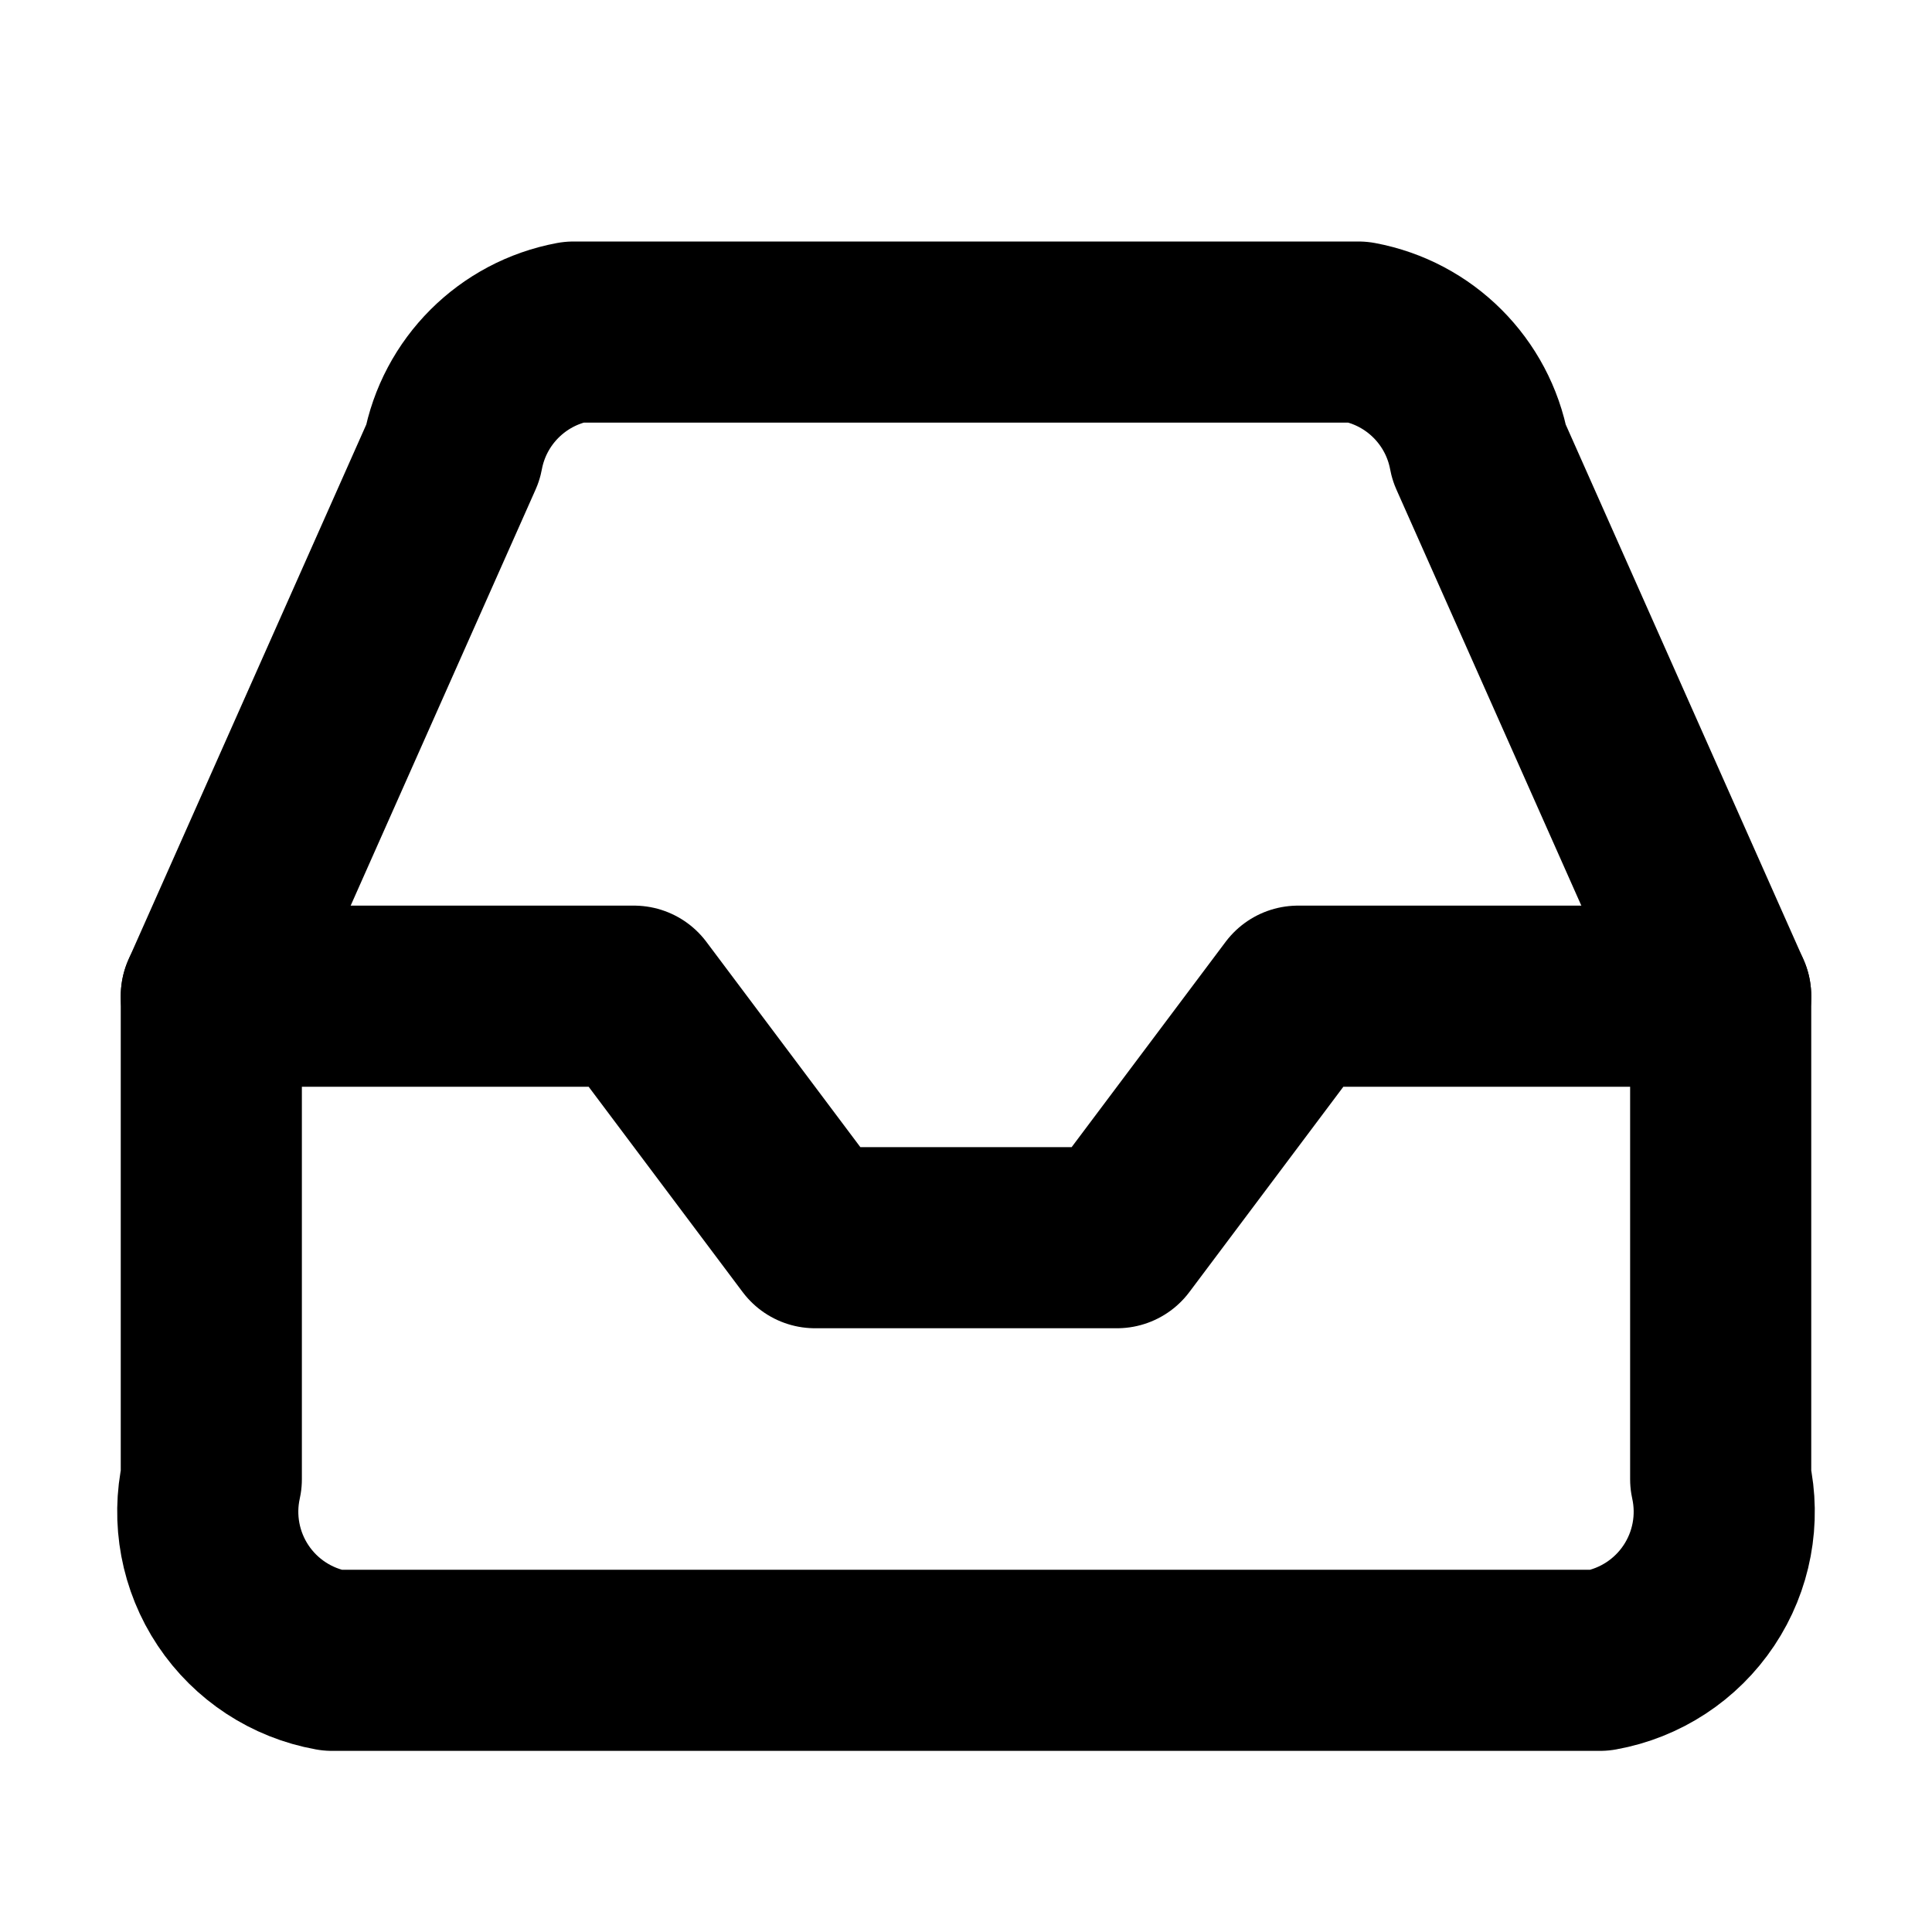
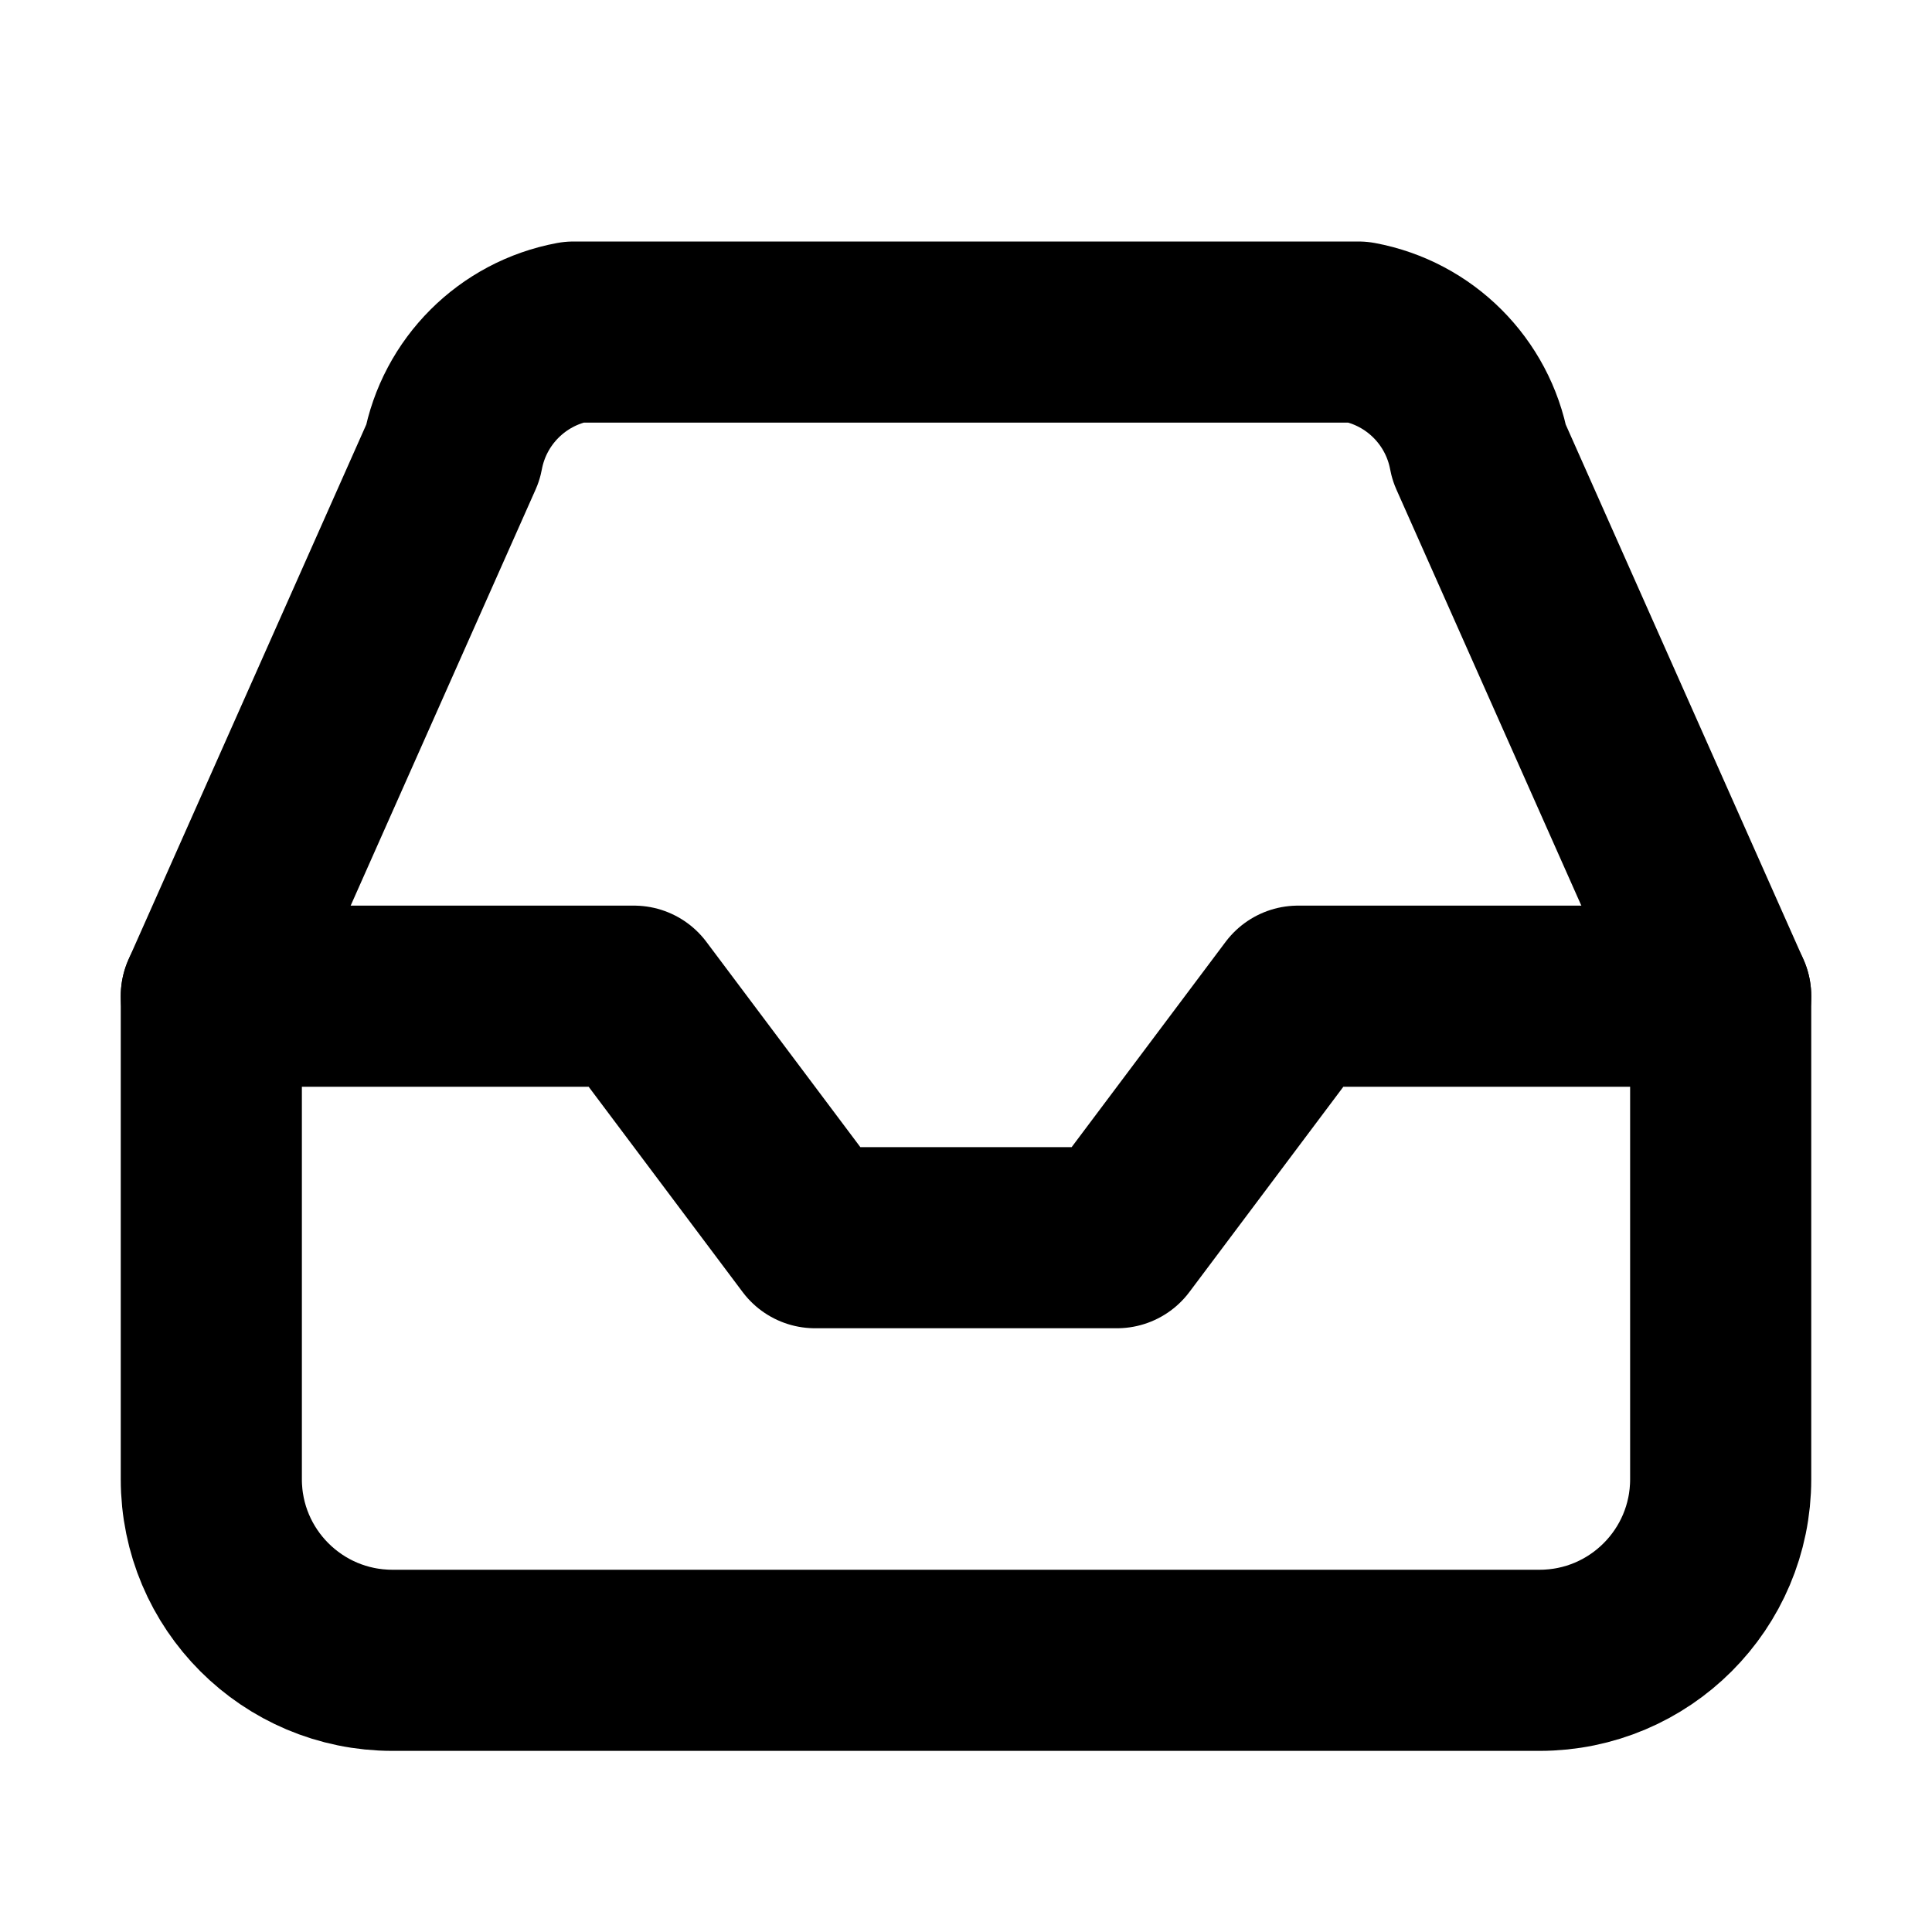
<svg xmlns="http://www.w3.org/2000/svg" width="16" height="16" viewBox="0 0 16 16" fill="none" stroke="currentColor" stroke-width="1.5" stroke-linecap="round" stroke-linejoin="round">
  <polyline points="14.25 8.25 10.75 8.25 9.25 10.25 6.75 10.25 5.25 8.25 1.75 8.25" />
-   <path d="M3.75 3.75 1.75 8.25 1.75 12.25A1.25 1.25 0 0 0 2.75 13.75L13.25 13.75A1.25 1.25 0 0 0 14.25 12.25L14.25 8.25 12.25 3.75A1.25 1.25 0 0 0 11.25 2.75L4.75 2.75A1.25 1.25 0 0 0 3.75 3.75Z" />
+   <path d="M3.75 3.75 1.75 8.25 1.75 12.25A1.5 1.5 0 0 0 3.25 13.75L12.75 13.75A1.5 1.5 0 0 0 14.25 12.25L14.25 8.25 12.25 3.75A1.25 1.25 0 0 0 11.25 2.75L4.75 2.75A1.25 1.25 0 0 0 3.75 3.75Z" />
</svg>
